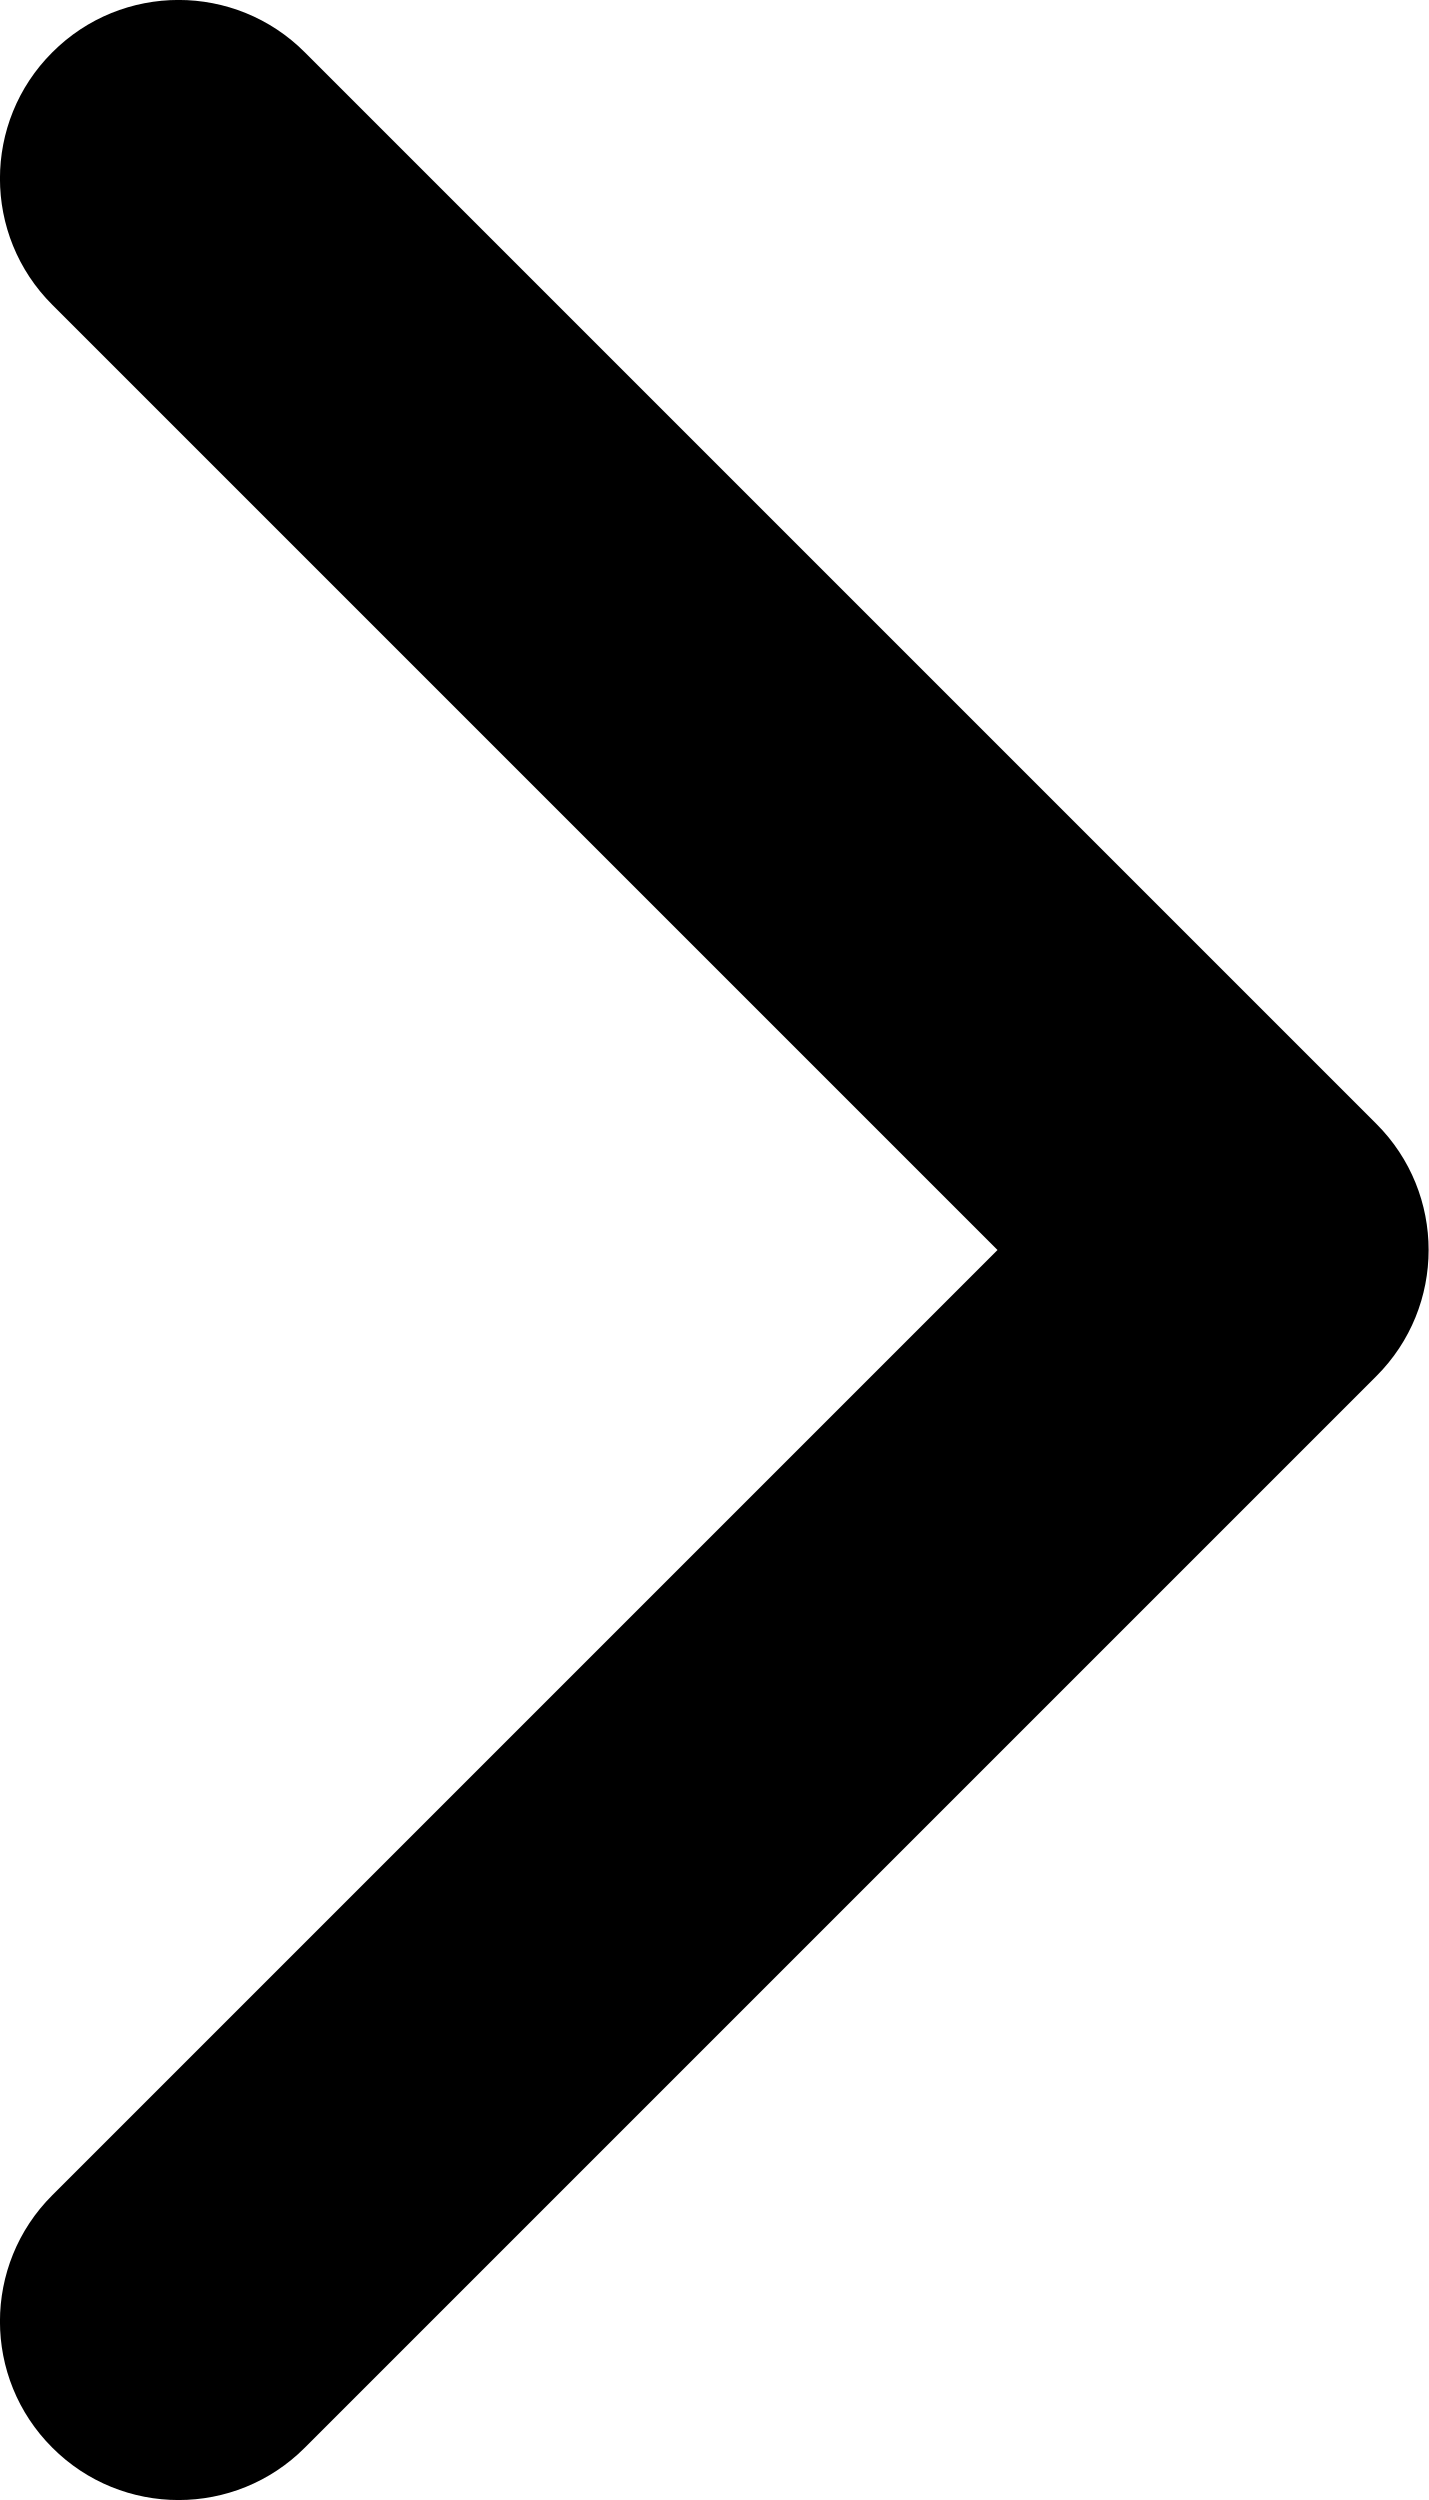
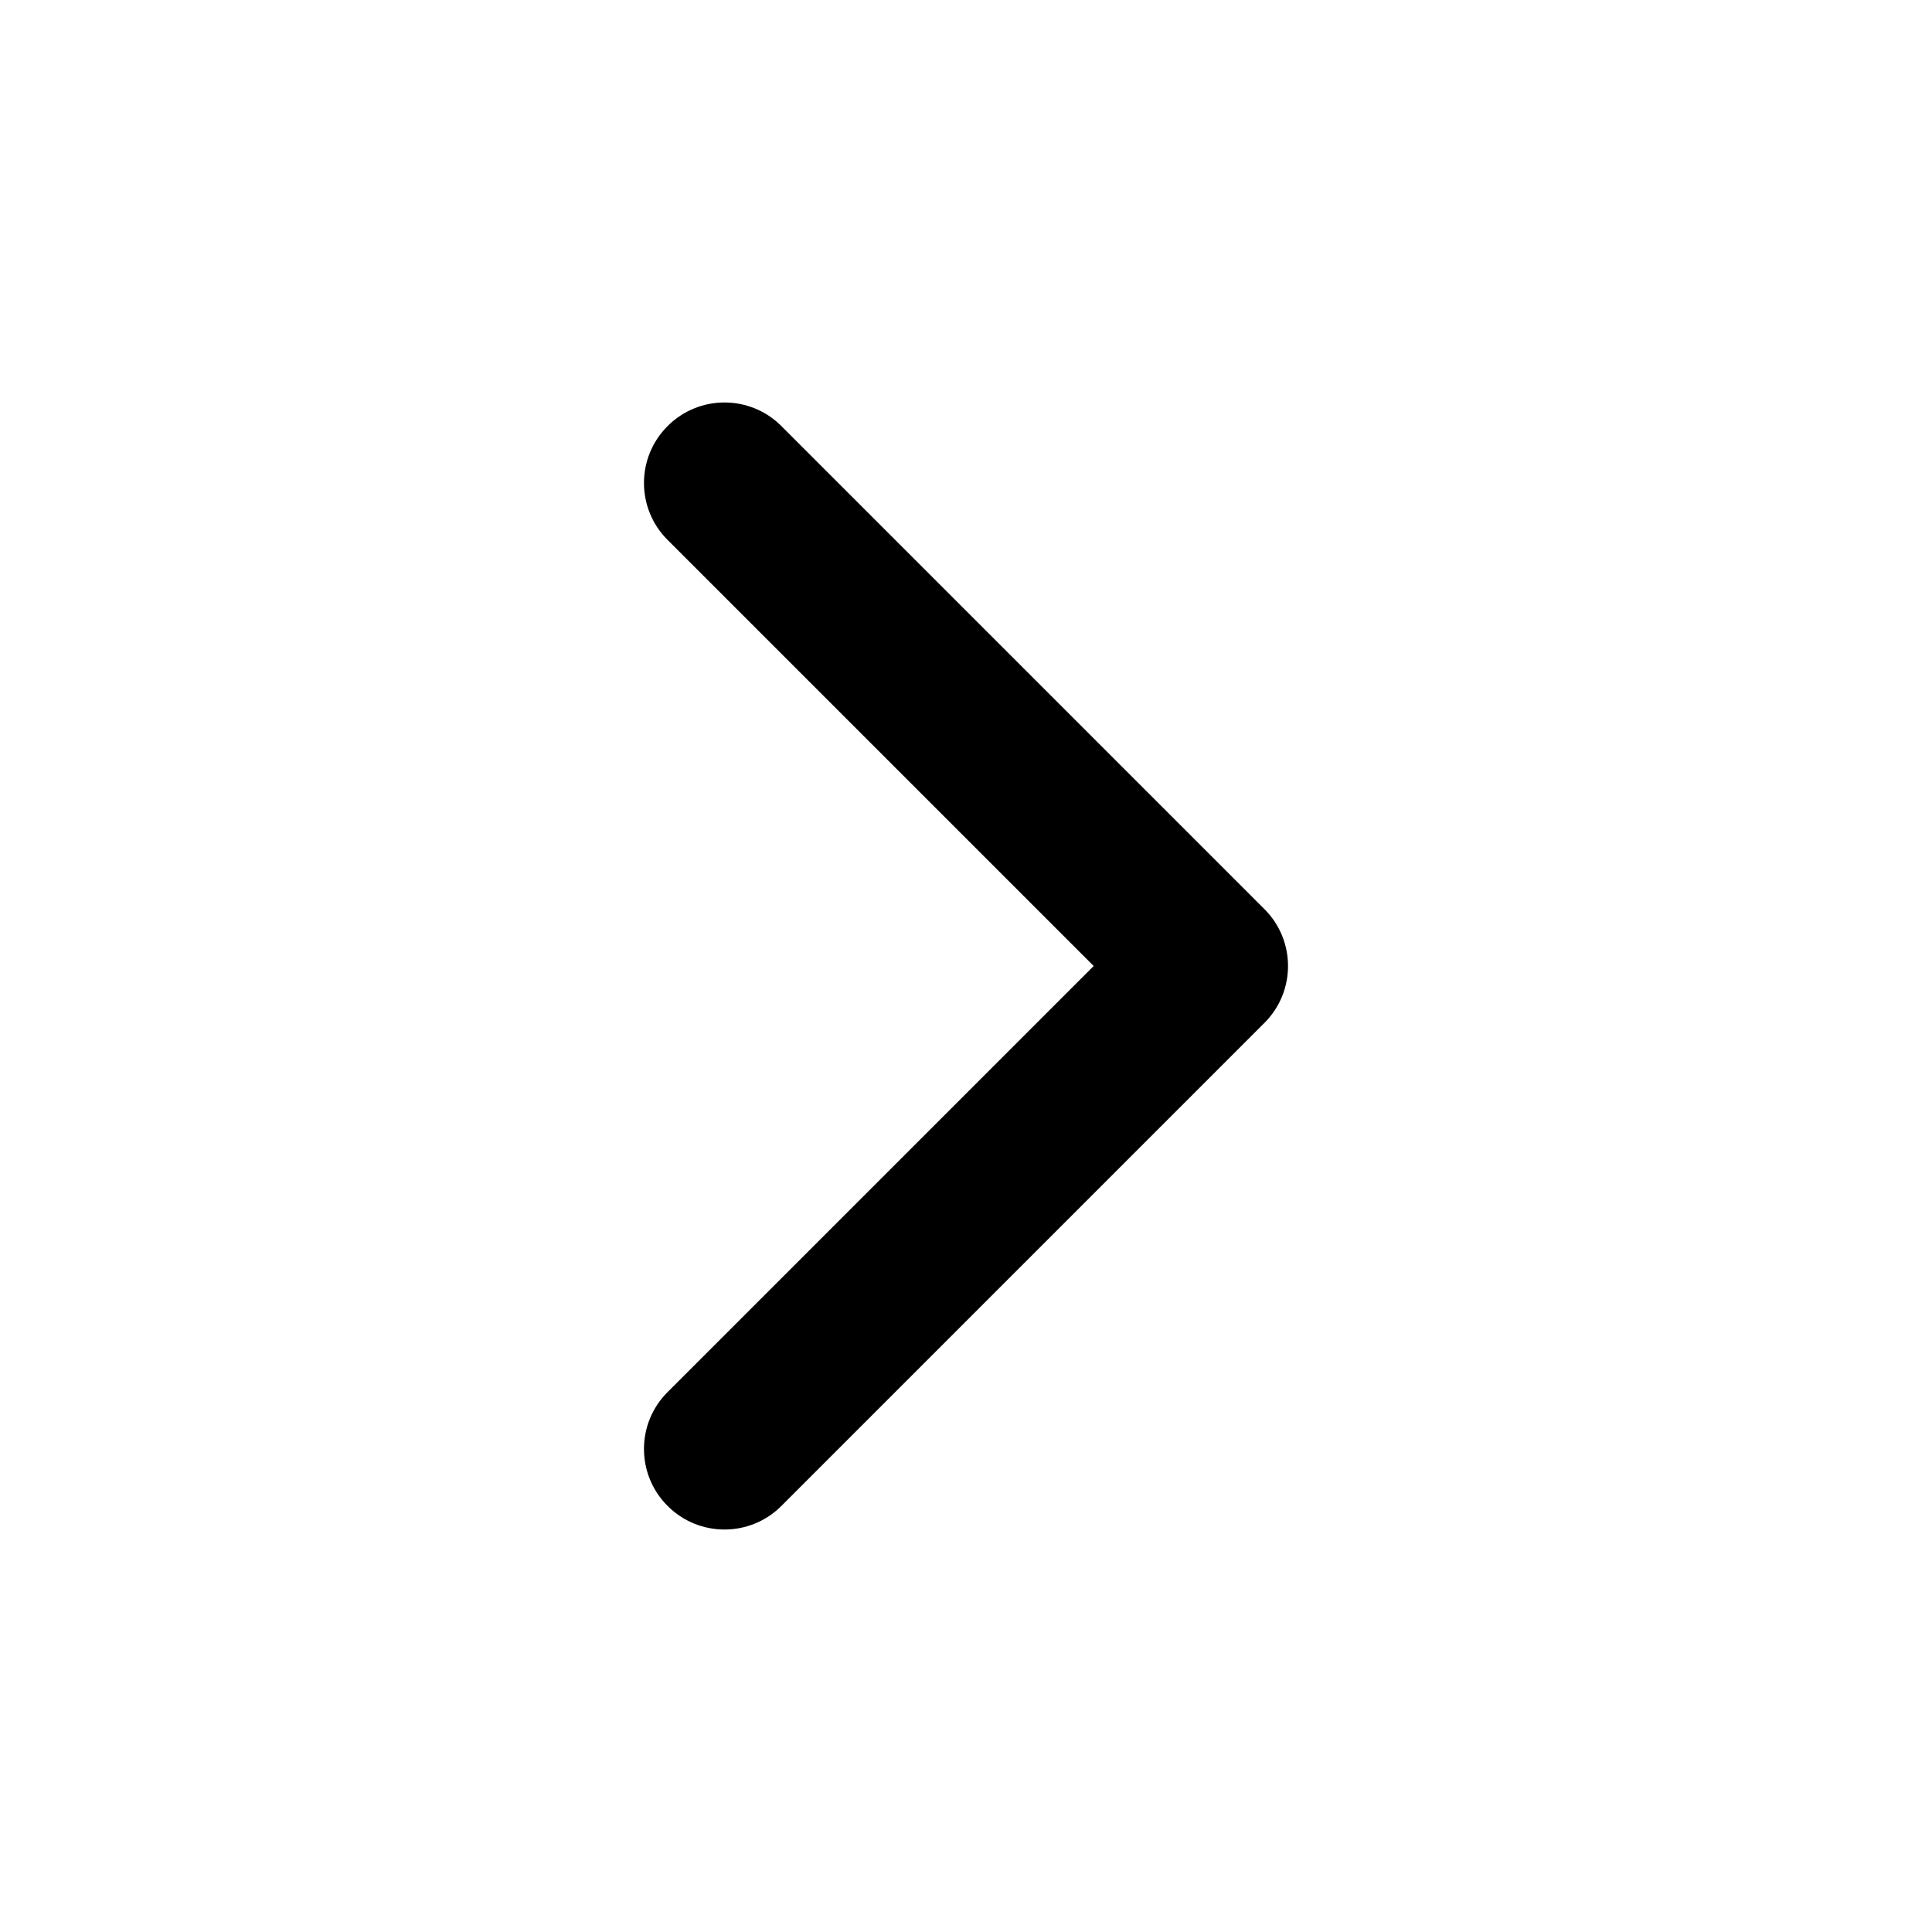
- <svg width="8" height="14" viewBox="0 0 8 14">
-   <path fill-rule="evenodd" clip-rule="evenodd" d="M0.293 0.293C0.683 -0.098 1.317 -0.098 1.707 0.293L7.707 6.293C8.098 6.683 8.098 7.317 7.707 7.707L1.707 13.707C1.317 14.098 0.683 14.098 0.293 13.707C-0.098 13.317 -0.098 12.683 0.293 12.293L5.586 7L0.293 1.707C-0.098 1.317 -0.098 0.683 0.293 0.293Z" />
+ <svg width="24" height="24" viewBox="0 0 24 24">
+   <path fill-rule="evenodd" clip-rule="evenodd" d="M8.293 5.293C8.683 4.902 9.317 4.902 9.707 5.293L15.707 11.293C16.098 11.683 16.098 12.317 15.707 12.707L9.707 18.707C9.317 19.098 8.683 19.098 8.293 18.707C7.902 18.317 7.902 17.683 8.293 17.293L13.586 12L8.293 6.707C7.902 6.317 7.902 5.683 8.293 5.293Z" />
</svg>
